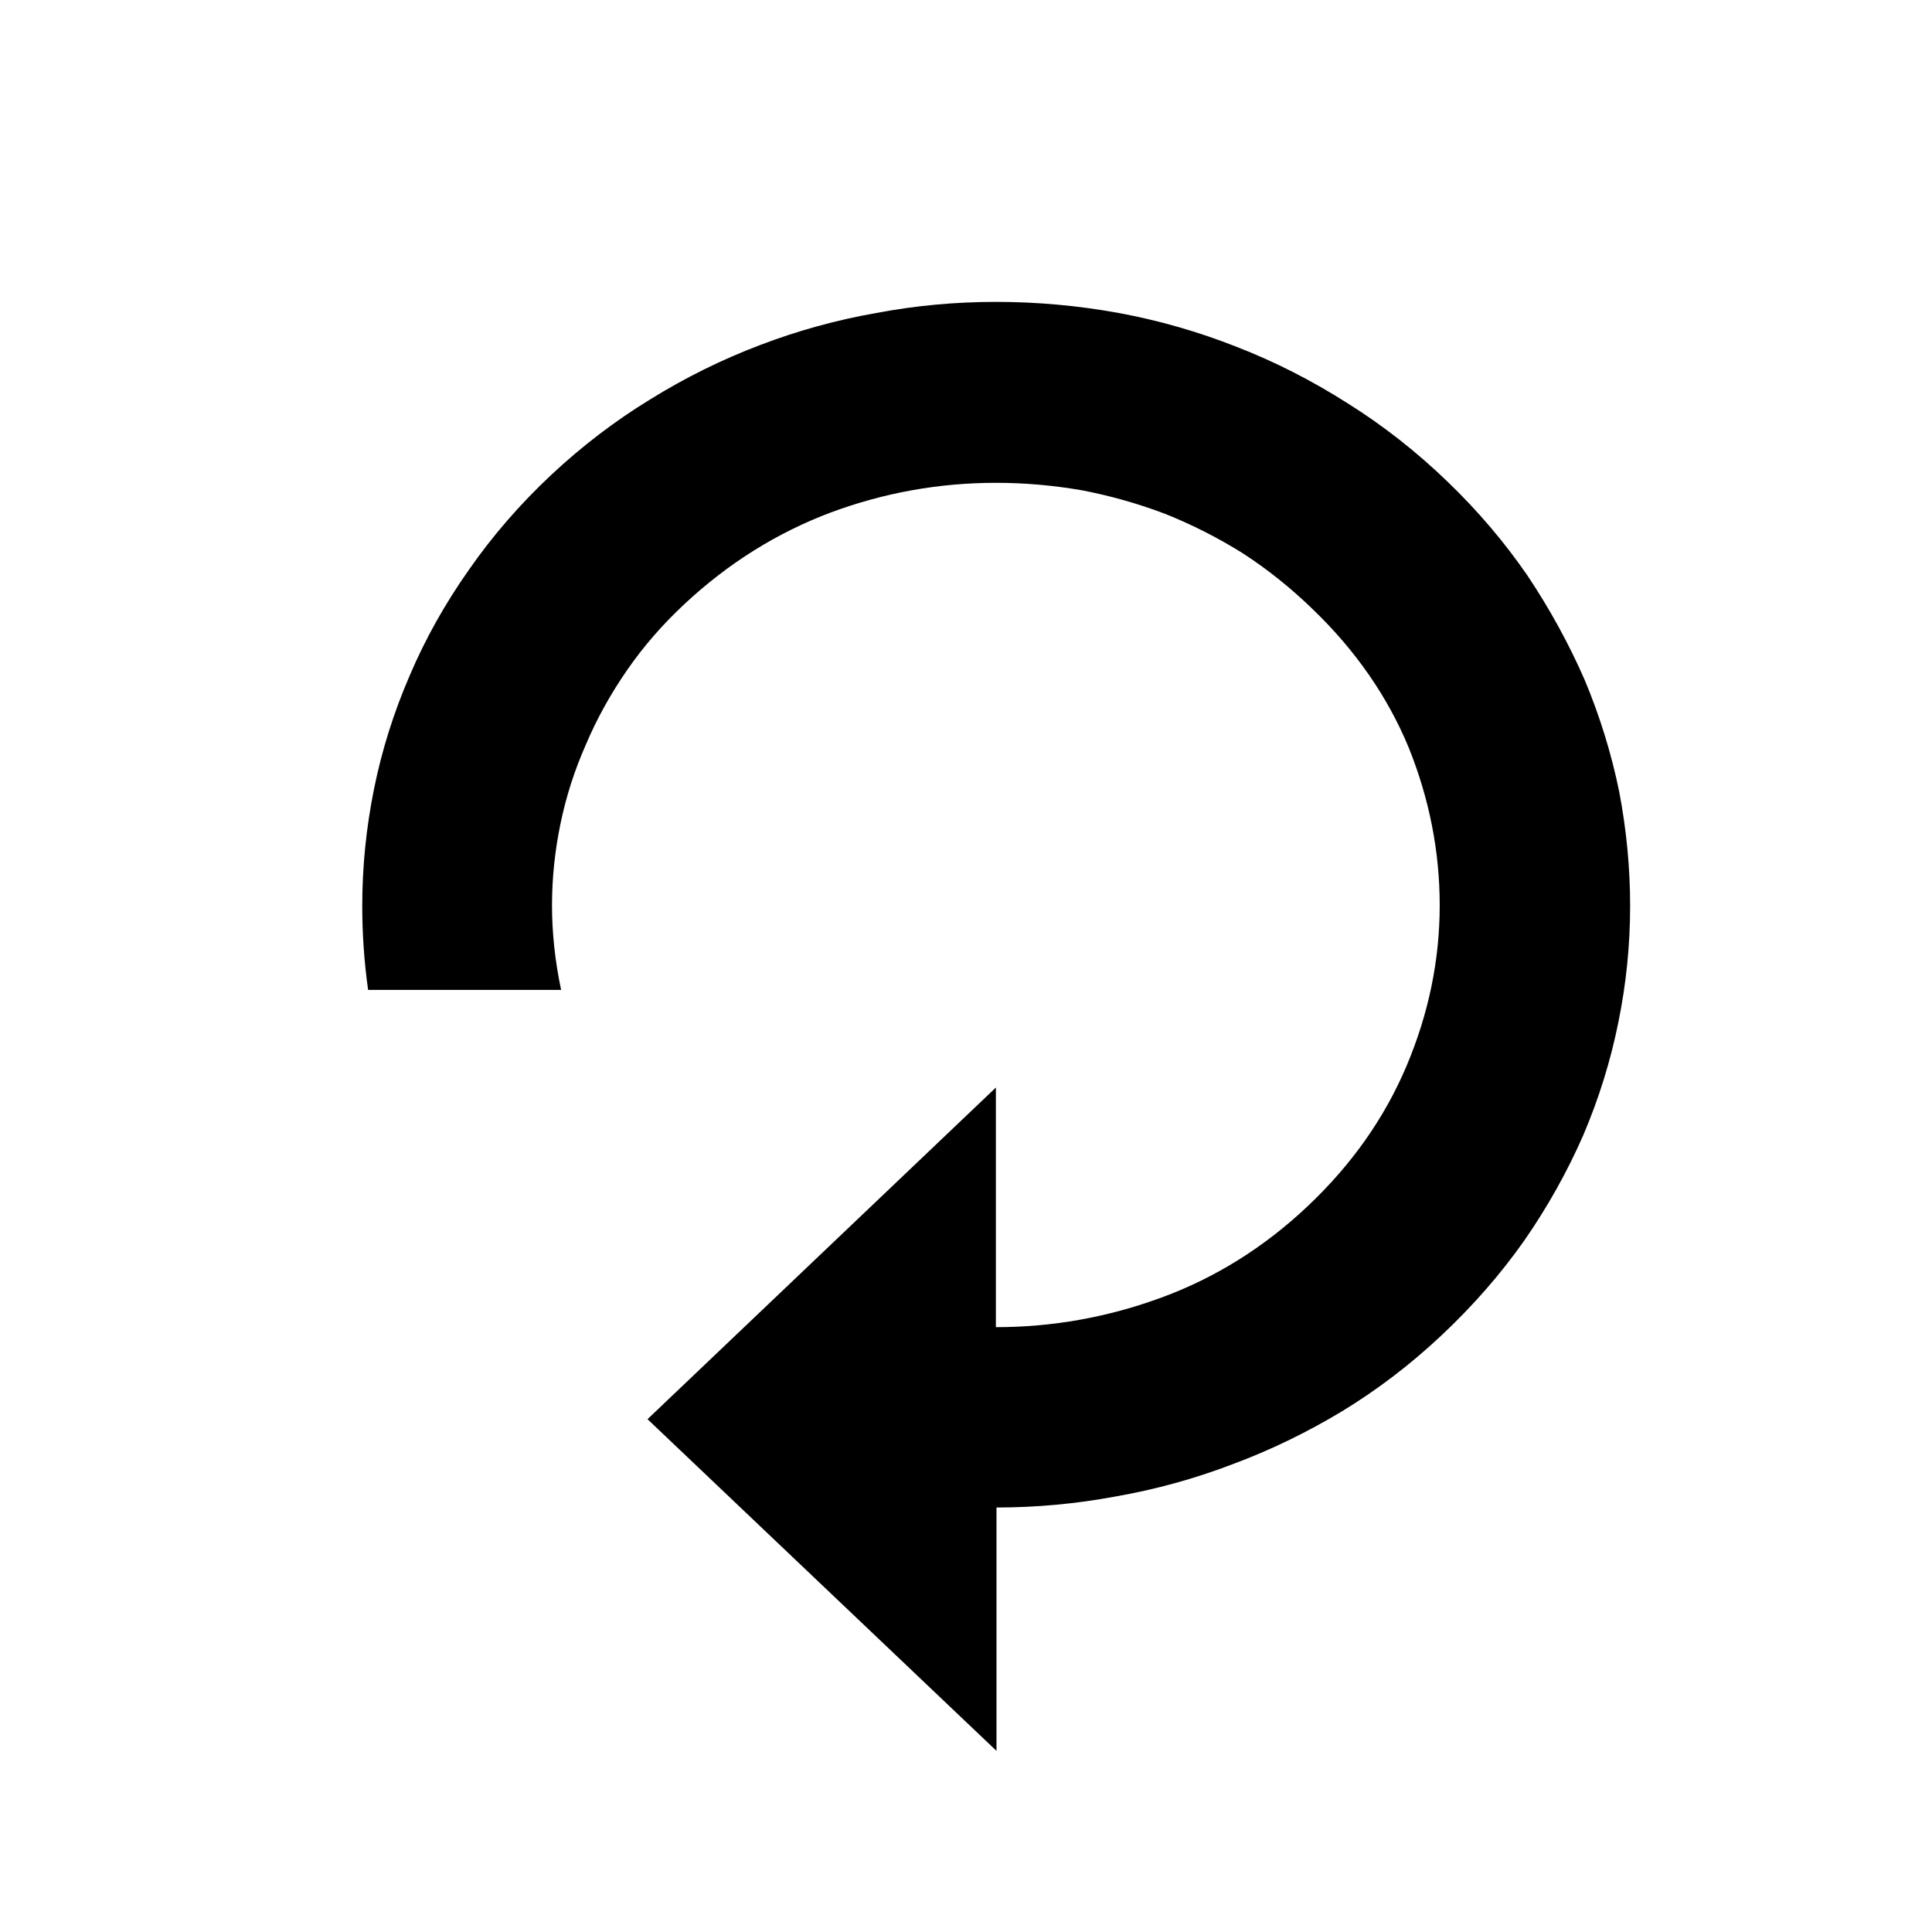
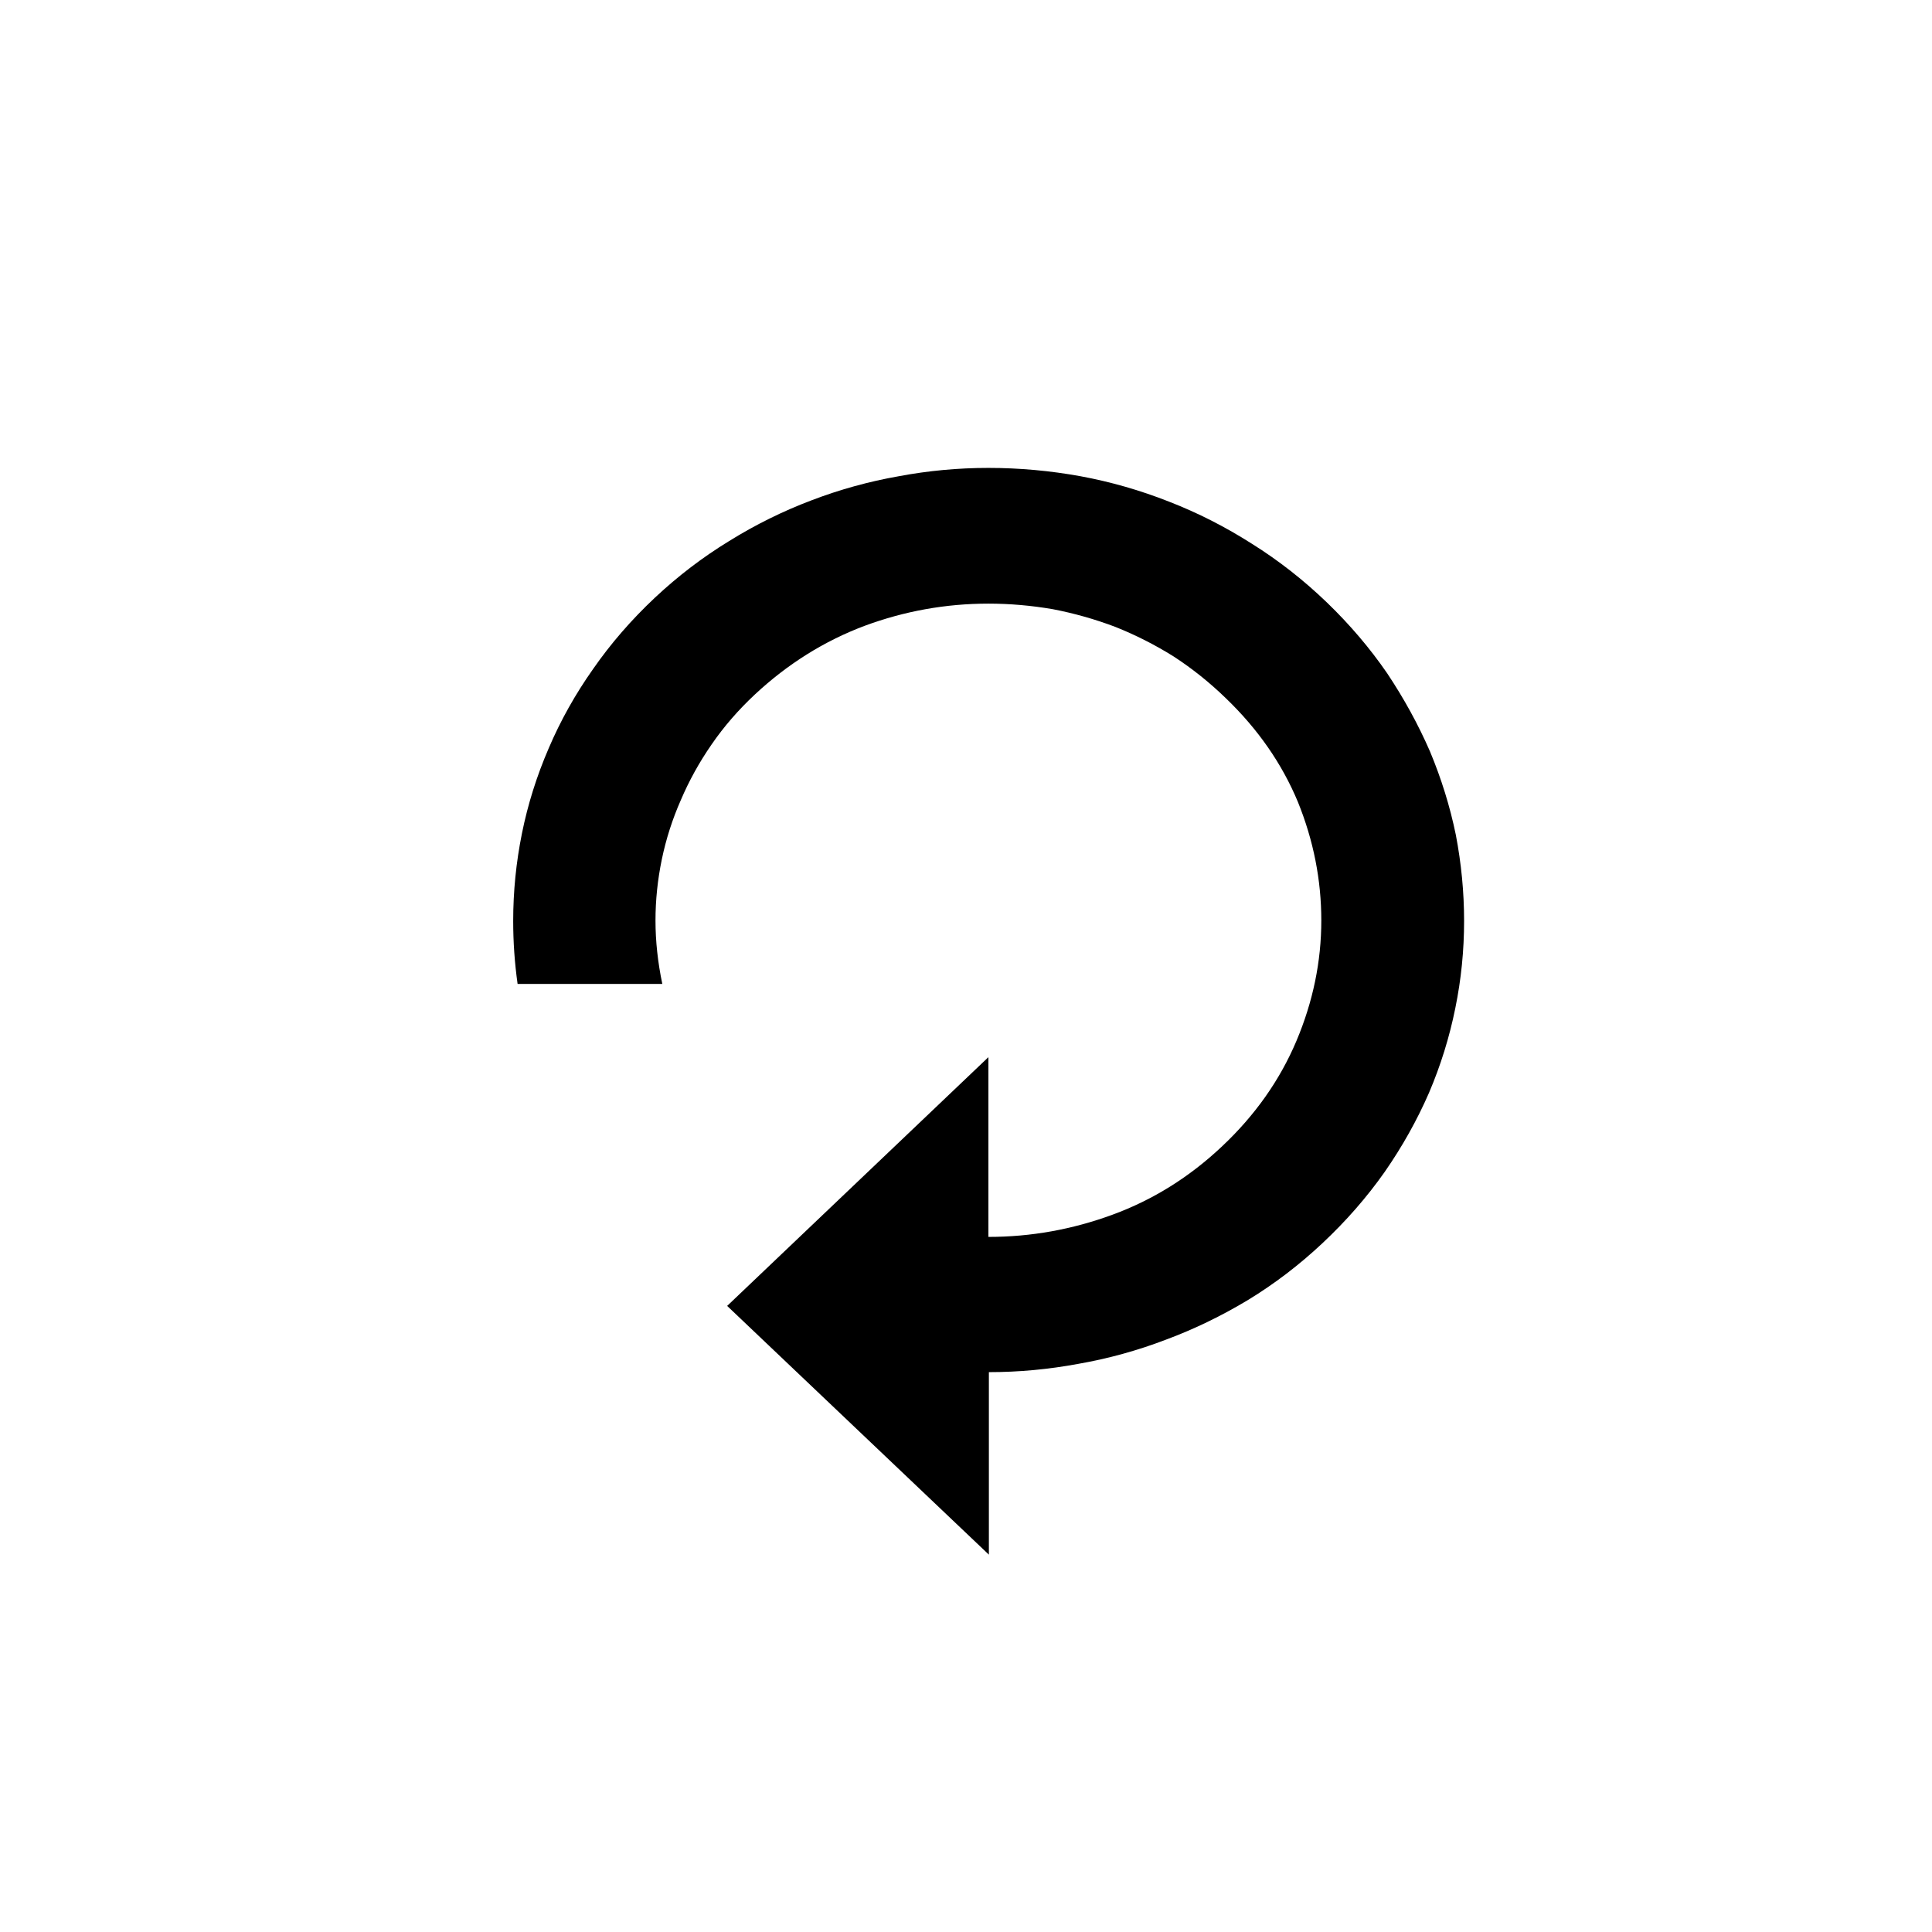
<svg xmlns="http://www.w3.org/2000/svg" width="32" height="32" viewBox="0 0 32 32" fill="none">
-   <path d="M6.097 16.396C6.032 15.933 6 15.469 6 15.005C6 14.357 6.065 13.713 6.194 13.072C6.323 12.431 6.52 11.803 6.786 11.189C7.044 10.582 7.371 9.999 7.765 9.44C8.153 8.881 8.608 8.355 9.132 7.864C9.642 7.387 10.187 6.971 10.768 6.616C11.35 6.255 11.956 5.955 12.587 5.716C13.212 5.477 13.854 5.3 14.514 5.184C15.167 5.061 15.827 5 16.495 5C17.176 5 17.854 5.061 18.529 5.184C19.196 5.307 19.849 5.494 20.488 5.747C21.119 5.992 21.729 6.303 22.318 6.678C22.906 7.046 23.459 7.479 23.975 7.977C24.478 8.461 24.919 8.98 25.299 9.532C25.672 10.091 25.988 10.668 26.247 11.261C26.498 11.861 26.688 12.475 26.817 13.102C26.939 13.737 27 14.371 27 15.005C27 15.653 26.935 16.294 26.806 16.928C26.677 17.57 26.483 18.194 26.225 18.8C25.959 19.407 25.633 19.991 25.245 20.55C24.851 21.109 24.392 21.634 23.868 22.125C23.358 22.603 22.813 23.019 22.232 23.373C21.643 23.728 21.037 24.021 20.413 24.253C19.788 24.492 19.146 24.669 18.486 24.785C17.826 24.908 17.166 24.969 16.505 24.969L16.505 29L10.725 23.506L16.495 18.013L16.495 21.982C17.435 21.982 18.35 21.818 19.239 21.491C20.129 21.164 20.933 20.662 21.65 19.987C22.382 19.298 22.931 18.521 23.297 17.655C23.663 16.789 23.846 15.902 23.846 14.995C23.846 14.101 23.674 13.229 23.33 12.376C22.978 11.53 22.447 10.766 21.736 10.084C21.378 9.737 20.994 9.43 20.585 9.164C20.169 8.905 19.738 8.686 19.293 8.509C18.841 8.338 18.382 8.209 17.915 8.12C17.442 8.038 16.968 7.997 16.495 7.997C15.555 7.997 14.643 8.161 13.761 8.488C12.871 8.823 12.064 9.327 11.339 10.003C10.973 10.344 10.653 10.712 10.381 11.107C10.108 11.503 9.882 11.912 9.703 12.335C9.516 12.758 9.376 13.194 9.283 13.645C9.19 14.095 9.143 14.545 9.143 14.995C9.143 15.452 9.193 15.919 9.294 16.396L6.097 16.396Z" fill="black" />
+   <path d="M8.573 16.297C8.524 15.95 8.5 15.602 8.5 15.254C8.5 14.768 8.548 14.284 8.645 13.804C8.742 13.323 8.89 12.852 9.089 12.392C9.283 11.937 9.528 11.499 9.824 11.08C10.115 10.661 10.456 10.267 10.849 9.898C11.231 9.54 11.64 9.228 12.076 8.962C12.512 8.691 12.967 8.466 13.441 8.287C13.909 8.108 14.39 7.975 14.886 7.888C15.375 7.796 15.87 7.75 16.371 7.75C16.882 7.75 17.391 7.796 17.897 7.888C18.397 7.98 18.887 8.121 19.366 8.31C19.84 8.494 20.297 8.727 20.738 9.008C21.18 9.285 21.594 9.609 21.982 9.983C22.358 10.346 22.689 10.735 22.974 11.149C23.254 11.568 23.491 12.001 23.685 12.446C23.873 12.896 24.016 13.356 24.113 13.827C24.204 14.302 24.25 14.778 24.25 15.254C24.25 15.74 24.202 16.221 24.105 16.696C24.008 17.177 23.863 17.645 23.669 18.1C23.47 18.556 23.225 18.993 22.934 19.412C22.638 19.832 22.294 20.226 21.901 20.594C21.519 20.952 21.11 21.264 20.674 21.53C20.232 21.796 19.778 22.016 19.309 22.19C18.841 22.369 18.36 22.502 17.864 22.589C17.369 22.681 16.874 22.727 16.379 22.727L16.379 25.75L12.044 21.63L16.371 17.51L16.371 20.487C17.076 20.487 17.762 20.364 18.43 20.118C19.097 19.873 19.7 19.497 20.238 18.99C20.787 18.474 21.198 17.891 21.473 17.241C21.747 16.591 21.885 15.927 21.885 15.246C21.885 14.576 21.756 13.921 21.497 13.282C21.233 12.648 20.835 12.075 20.302 11.563C20.033 11.302 19.745 11.072 19.439 10.873C19.127 10.678 18.804 10.515 18.47 10.382C18.131 10.254 17.786 10.157 17.437 10.09C17.081 10.029 16.726 9.998 16.371 9.998C15.666 9.998 14.982 10.121 14.32 10.366C13.653 10.617 13.048 10.995 12.504 11.502C12.23 11.758 11.99 12.034 11.786 12.331C11.581 12.627 11.412 12.934 11.277 13.251C11.137 13.568 11.032 13.896 10.962 14.233C10.892 14.571 10.857 14.909 10.857 15.246C10.857 15.589 10.895 15.939 10.97 16.297L8.573 16.297Z" fill="black" />
</svg>
